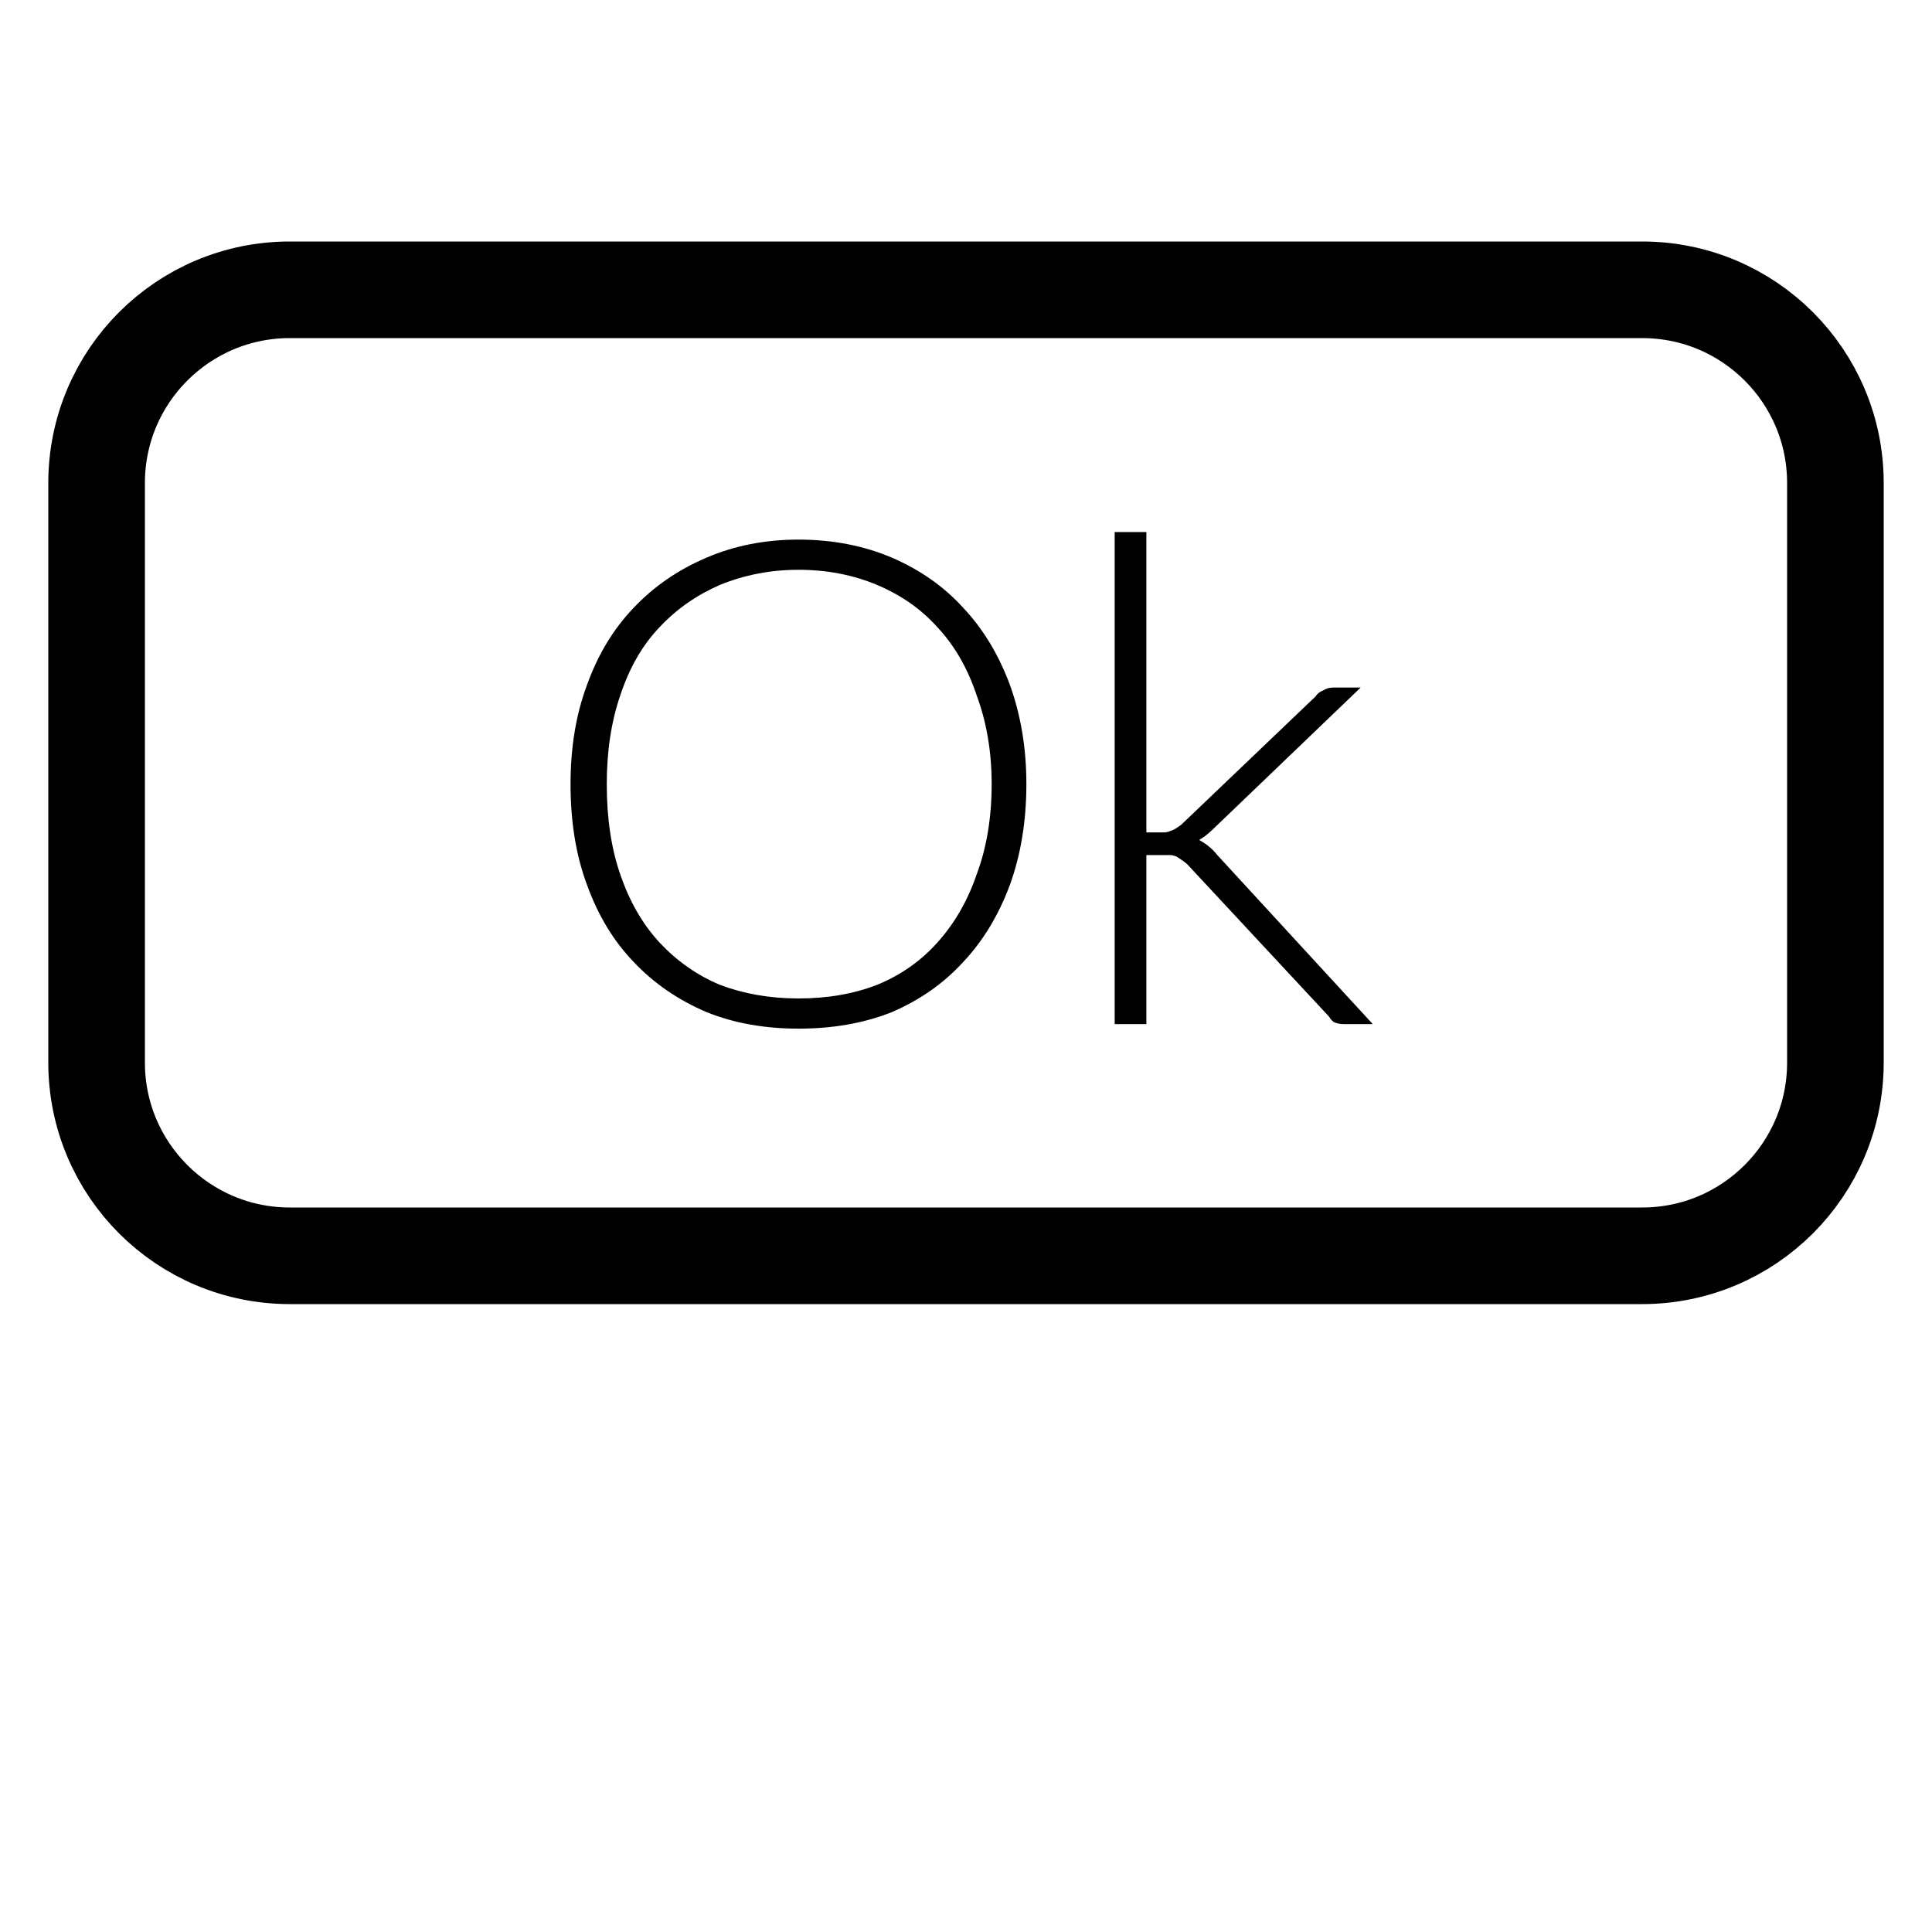
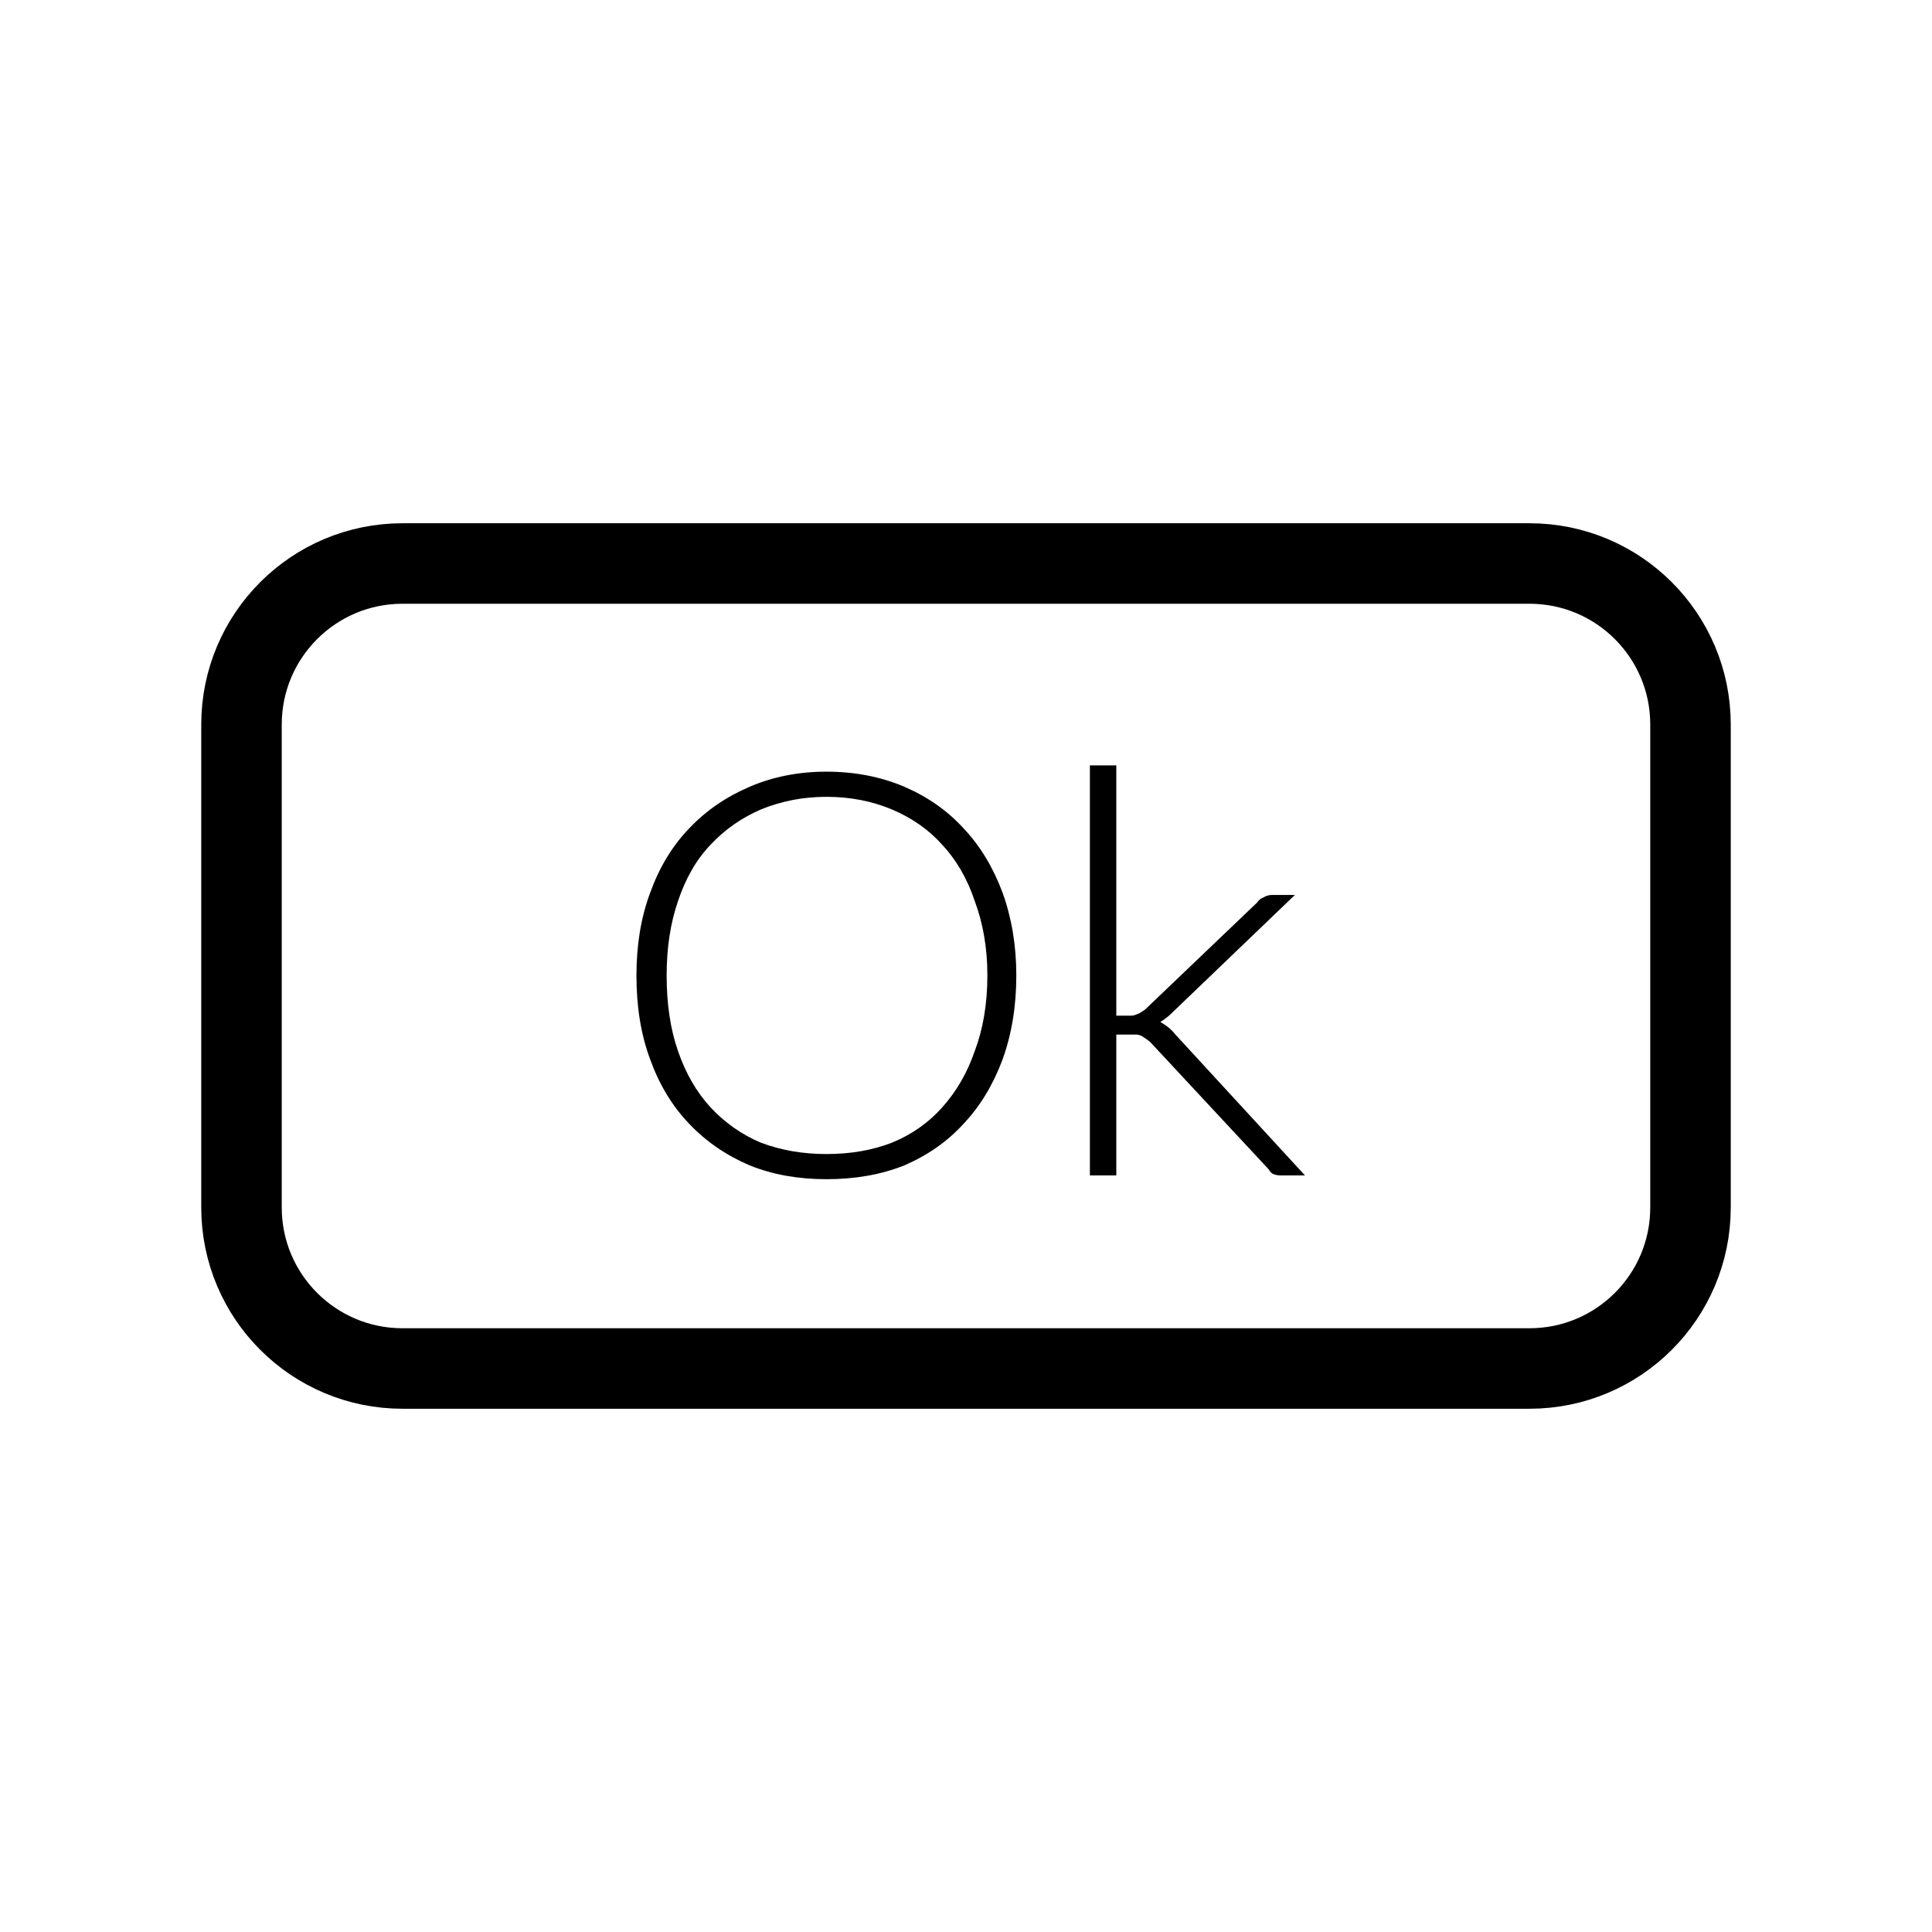
- <svg xmlns="http://www.w3.org/2000/svg" version="1.1" baseProfile="full" width="18" height="18" viewBox="0 1 20 20">
-   <rect x="1" y="4" rx="2" ry="2" width="18" height="10" style="stroke:rgb(0,0,0);stroke-width:1;fill:transparent;" />
-   <text x="5.5" y="11.6" fill="rgb(0,0,0)" style="font-family:latolight, Arial;font-size:7px;line-height:7px;">Ok</text>
+ <svg xmlns="http://www.w3.org/2000/svg" width="24" height="24" viewBox="0 0 24 24" baseProfile="full" version="1.1">
+   <rect x="3" y="7" width="18" height="10" rx="2" ry="2" style="stroke:rgb(0,0,0);stroke-width:1;fill:transparent;" />
+   <text x="7.5" y="14.6" fill="rgb(0,0,0)" style="font-family:latolight, Arial;font-size:7px;line-height:7px;">Ok</text>
</svg>
